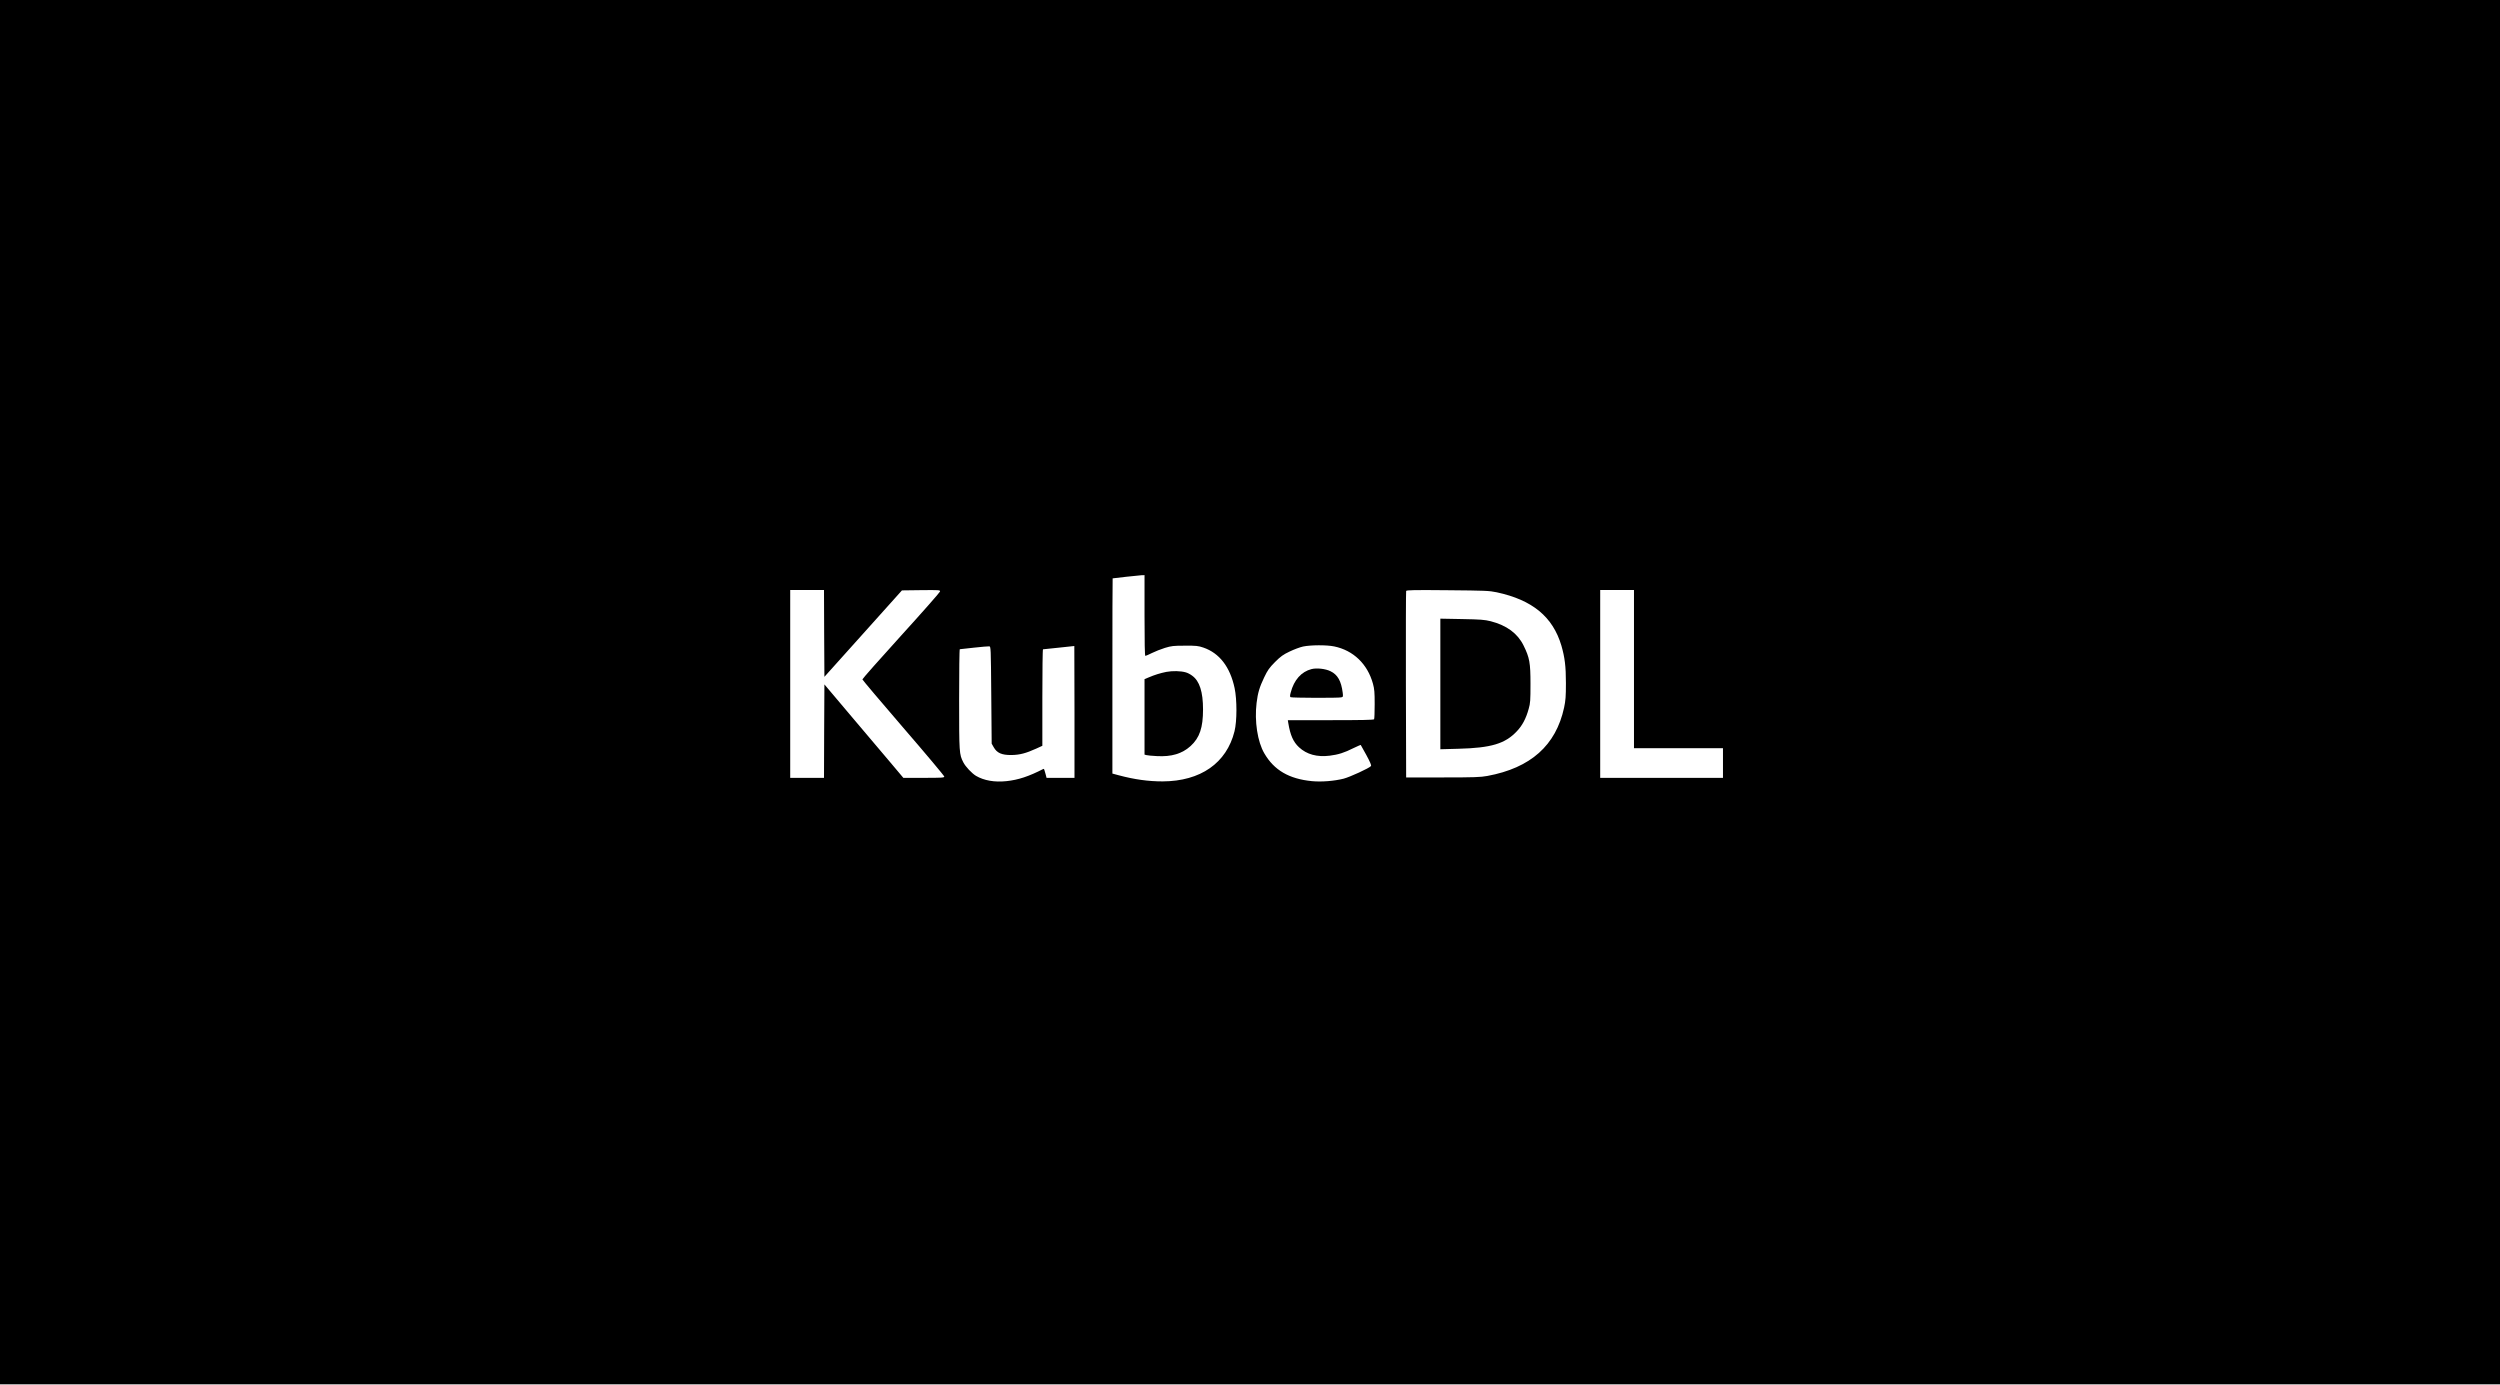
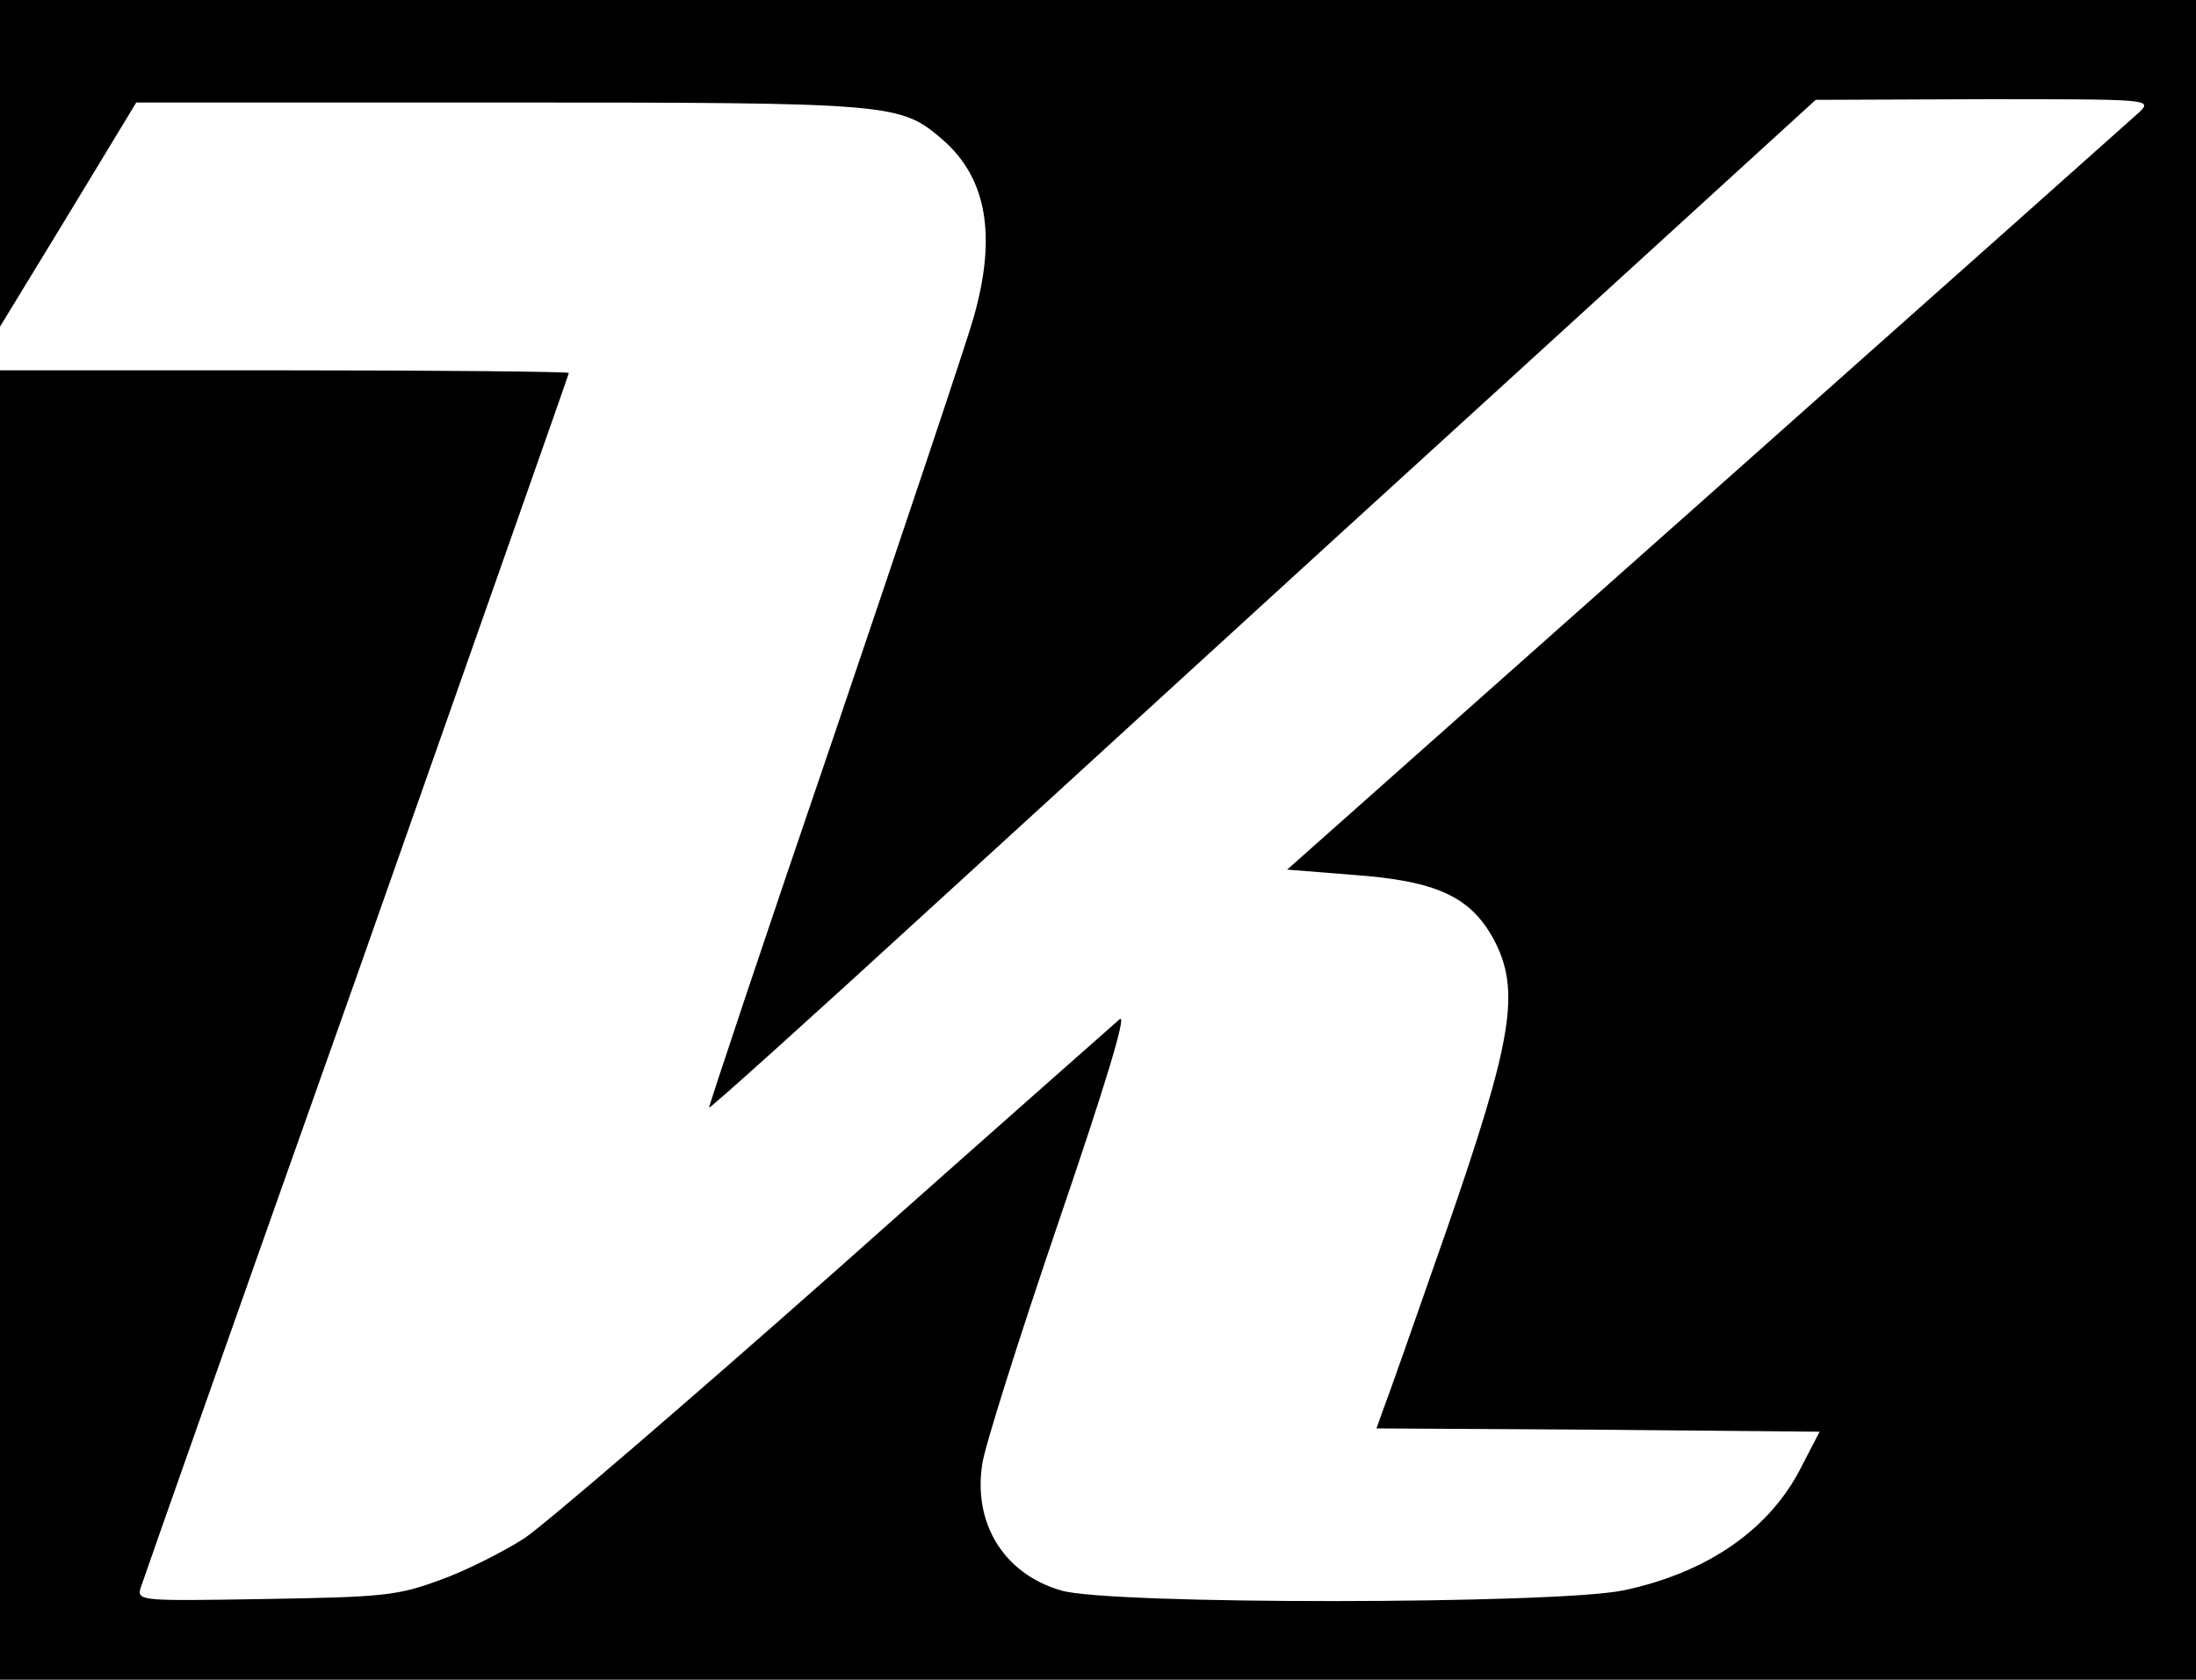
- <svg xmlns="http://www.w3.org/2000/svg" version="1.0" width="3034pt" height="1680pt" viewBox="0 0 3034 1680" preserveAspectRatio="xMidYMid meet">
-   <g transform="translate(0,1680) scale(0.1,-0.1)" fill="#000000" stroke="none">
-     <path d="M0 8400 l0 -8400 15170 0 15170 0 0 8400 0 8400 -15170 0 -15170 0 0 -8400z m13890 930 c0 -328 3 -490 10 -490 6 0 42 16 80 35 38 19 109 47 157 62 79 24 104 27 243 27 138 1 162 -2 224 -23 195 -67 324 -234 379 -491 30 -141 30 -400 -1 -525 -96 -386 -412 -606 -872 -608 -174 0 -341 23 -532 74 l-78 21 0 1184 c0 651 1 1184 3 1185 8 3 319 36 350 38 l37 1 0 -490z m-3888 -217 l3 -527 471 525 470 524 233 3 c224 2 232 2 229 -17 -2 -10 -214 -251 -473 -536 -258 -284 -469 -523 -469 -530 1 -7 225 -272 498 -589 273 -316 496 -582 496 -591 0 -13 -32 -15 -248 -15 l-249 0 -154 183 c-85 100 -301 355 -479 566 l-325 385 -3 -567 -2 -567 -205 0 -205 0 0 1140 0 1140 205 0 205 0 2 -527z m8162 499 c433 -93 681 -297 785 -647 41 -142 55 -250 55 -455 0 -163 -4 -212 -22 -297 -99 -459 -406 -733 -932 -830 -81 -15 -158 -18 -540 -18 l-445 0 -3 1125 c-1 619 0 1131 3 1138 4 11 94 13 502 9 459 -4 506 -6 597 -25z m1666 -932 l0 -960 540 0 540 0 0 -180 0 -180 -745 0 -745 0 0 1140 0 1140 205 0 205 0 0 -960z m-3638 275 c232 -48 404 -213 470 -452 18 -66 21 -104 21 -249 0 -94 -3 -177 -7 -183 -5 -8 -153 -11 -527 -11 l-520 0 6 -37 c24 -145 60 -227 130 -292 94 -87 218 -121 373 -102 103 13 175 35 290 93 46 22 84 39 86 37 2 -2 33 -58 69 -124 46 -85 62 -124 55 -132 -20 -25 -255 -133 -332 -153 -116 -29 -268 -41 -384 -30 -277 27 -459 132 -578 337 -83 141 -121 390 -94 613 15 123 36 192 92 309 43 90 62 116 132 187 68 68 99 90 177 127 52 25 126 53 164 61 93 19 285 20 377 1z m-4162 -590 l5 -590 25 -44 c39 -69 97 -95 213 -94 102 1 177 21 303 78 l74 34 0 585 c0 322 3 586 8 586 4 0 90 9 192 20 102 11 186 20 188 20 1 0 2 -360 2 -800 l0 -800 -170 0 -169 0 -11 43 c-16 61 -19 69 -28 65 -177 -91 -305 -133 -448 -148 -145 -15 -271 7 -369 64 -51 31 -127 111 -154 164 -50 98 -51 114 -51 764 0 334 3 608 8 609 4 0 81 9 172 19 91 10 174 17 185 16 20 -1 20 -10 25 -591z" />
-     <path d="M14155 8646 c-74 -15 -140 -35 -217 -68 l-48 -20 0 -458 0 -458 23 -6 c12 -4 69 -9 127 -12 178 -10 307 29 410 123 109 100 150 222 150 443 0 214 -42 345 -132 410 -22 17 -57 35 -77 40 -60 18 -162 20 -236 6z" />
-     <path d="M17480 8500 l0 -793 218 6 c399 10 569 61 712 214 66 70 110 154 142 270 20 69 22 103 22 303 0 257 -11 318 -84 466 -72 147 -205 245 -400 295 -73 18 -122 22 -347 26 l-263 5 0 -792z" />
-     <path d="M15917 8680 c-124 -32 -213 -131 -253 -285 -10 -35 -10 -51 -2 -56 14 -9 585 -11 616 -2 22 5 23 9 17 57 -18 141 -61 218 -148 260 -61 30 -166 42 -230 26z" />
+ <svg xmlns="http://www.w3.org/2000/svg" version="1.0" width="332pt" height="254pt" viewBox="0 0 332 254" preserveAspectRatio="xMidYMid meet">
+   <g transform="translate(0,254) scale(0.1,-0.1)" fill="#000000" stroke="none">
+     <path d="M0 2293 l0 -247 103 169 103 170 550 0 c599 0 605 -1 670 -57 66 -58 81 -145 46 -268 -10 -36 -105 -319 -210 -629 -106 -310 -191 -565 -190 -566 2 -1 152 134 333 300 182 166 557 510 835 763 l505 461 255 1 c248 0 254 0 235 -19 -11 -10 -305 -272 -654 -582 l-635 -564 100 -8 c126 -9 177 -33 212 -97 41 -77 30 -149 -71 -440 -47 -135 -90 -257 -96 -272 l-10 -28 335 -2 335 -3 -26 -50 c-47 -96 -142 -163 -271 -190 -101 -21 -778 -22 -850 0 -86 25 -133 101 -119 191 3 24 55 189 115 365 70 205 104 316 93 308 -9 -8 -203 -179 -430 -381 -227 -201 -439 -383 -470 -404 -31 -20 -88 -49 -127 -63 -65 -24 -86 -26 -265 -29 -184 -3 -193 -3 -189 15 3 10 150 427 327 926 176 500 321 911 321 913 0 2 -193 4 -430 4 l-430 0 0 -990 0 -990 1660 0 1660 0 0 1270 0 1270 -1660 0 -1660 0 0 -247z" />
  </g>
</svg>
